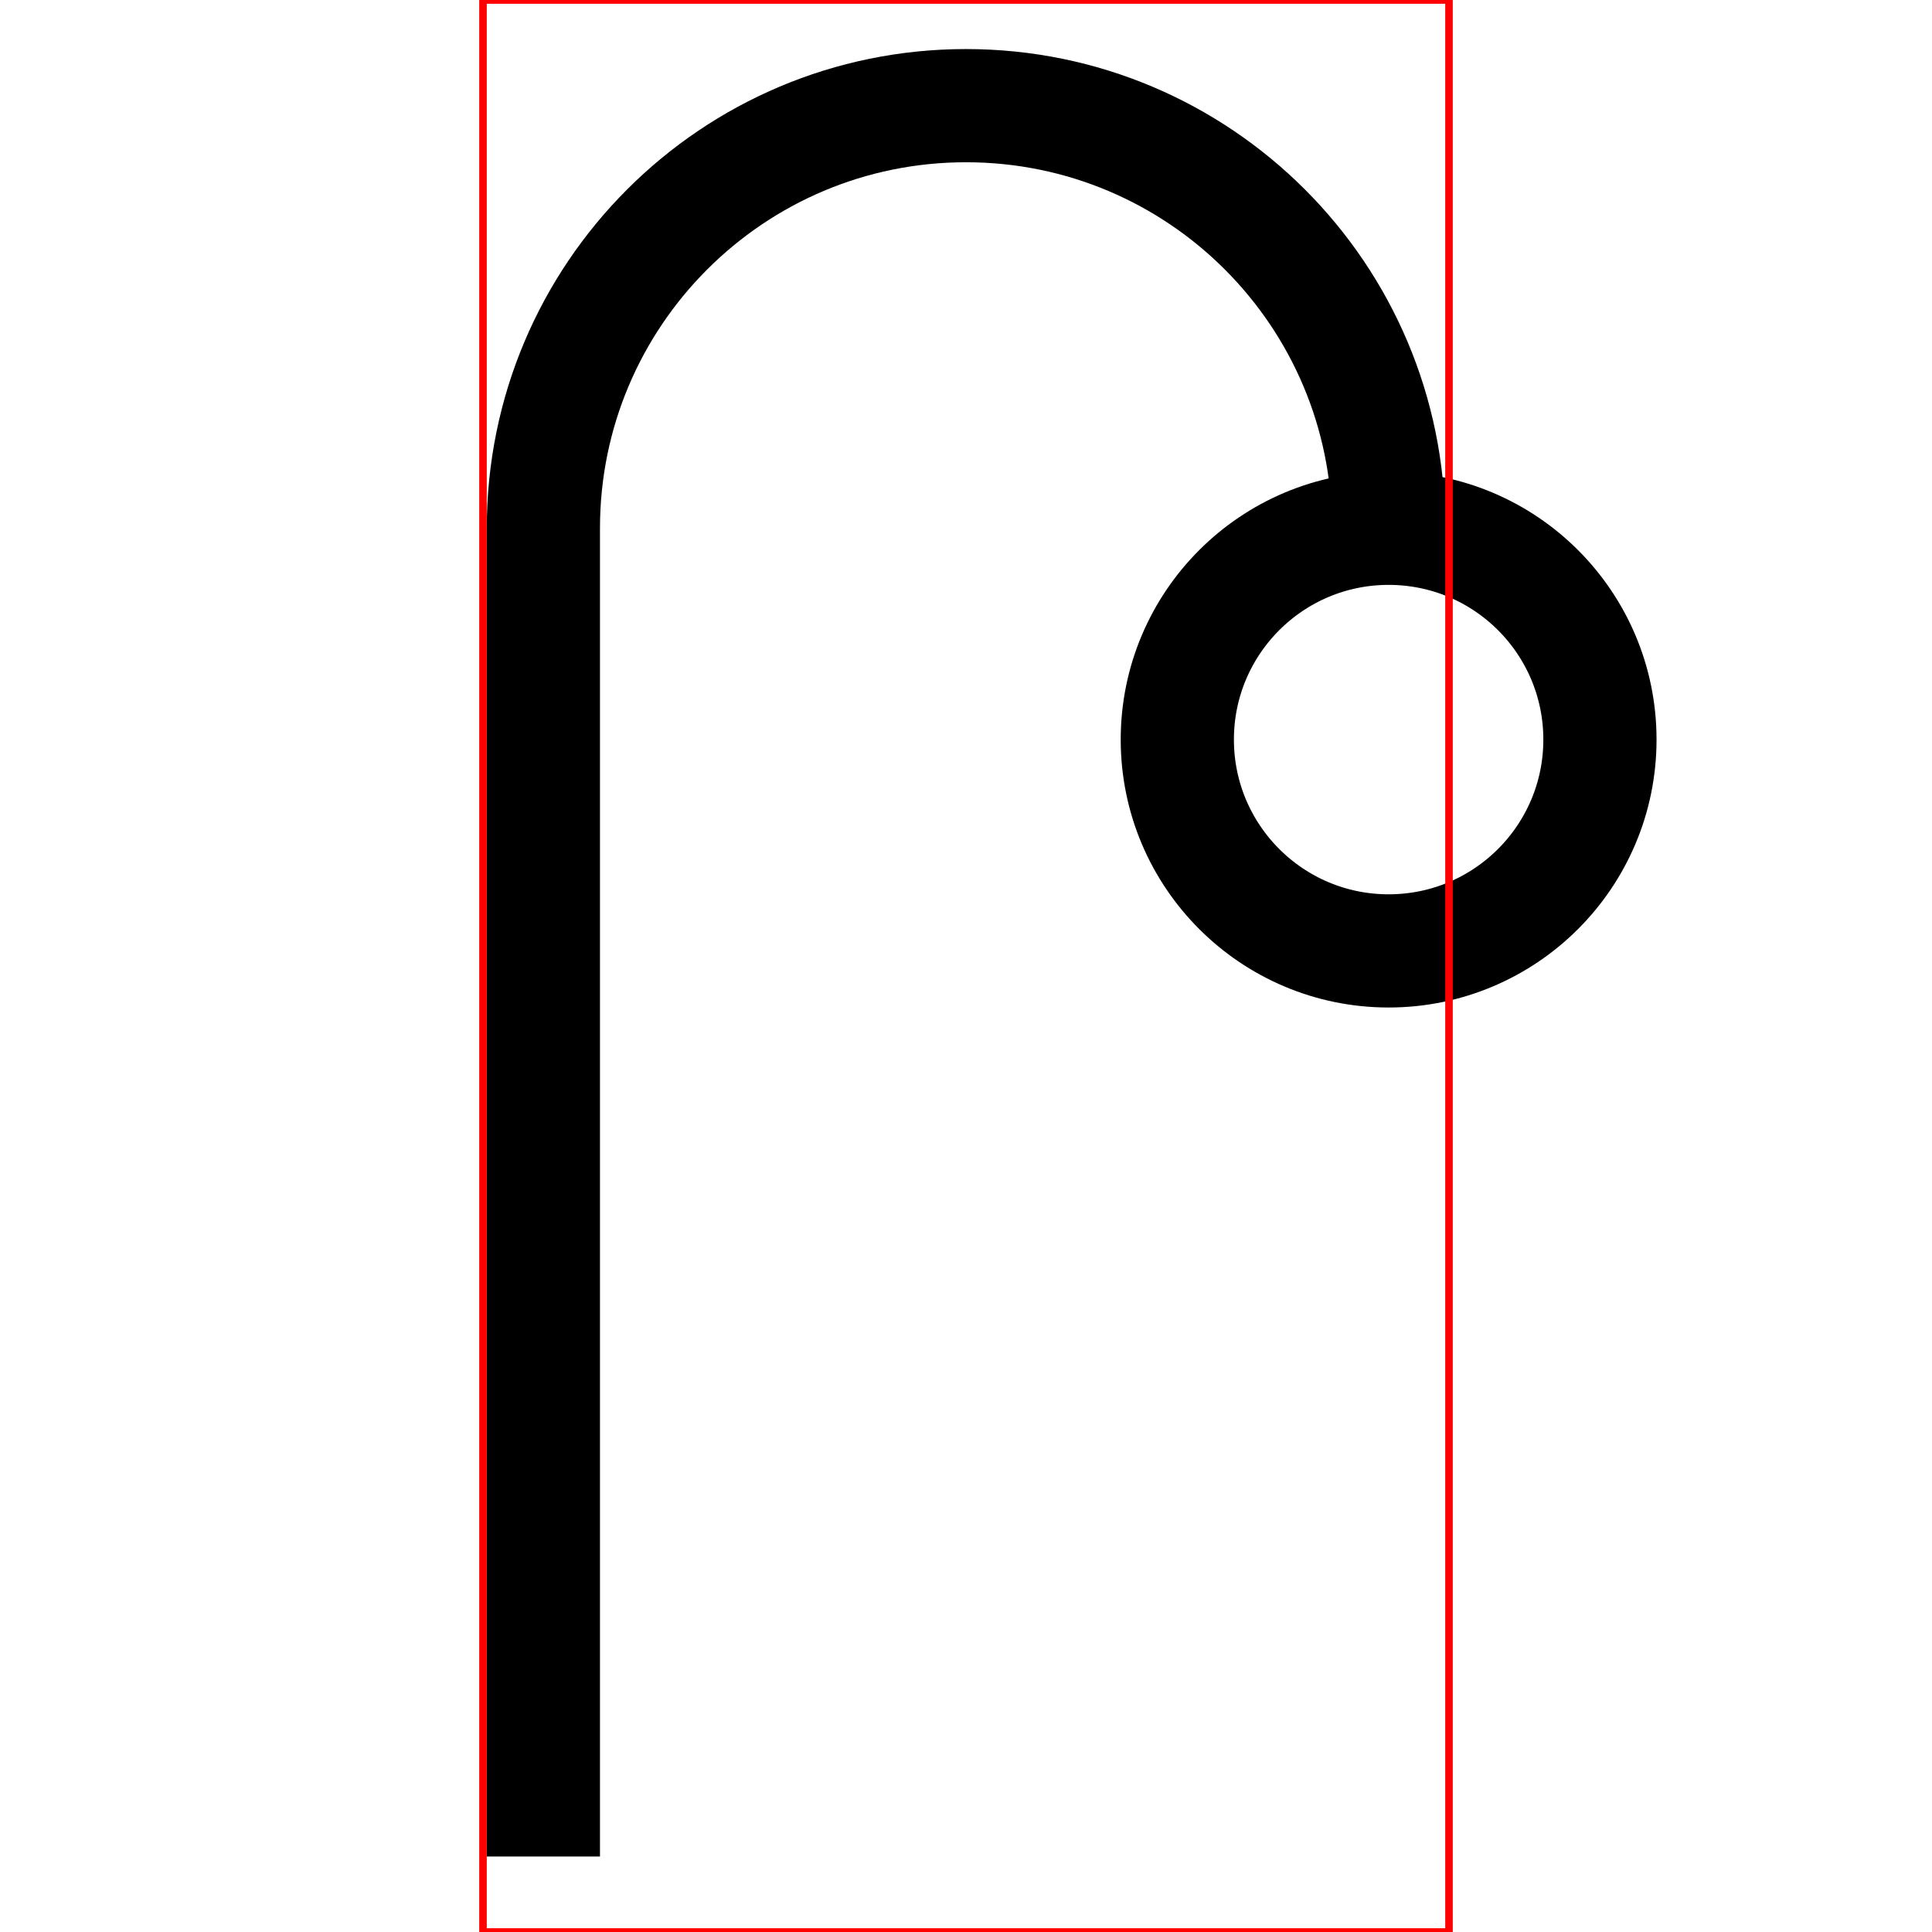
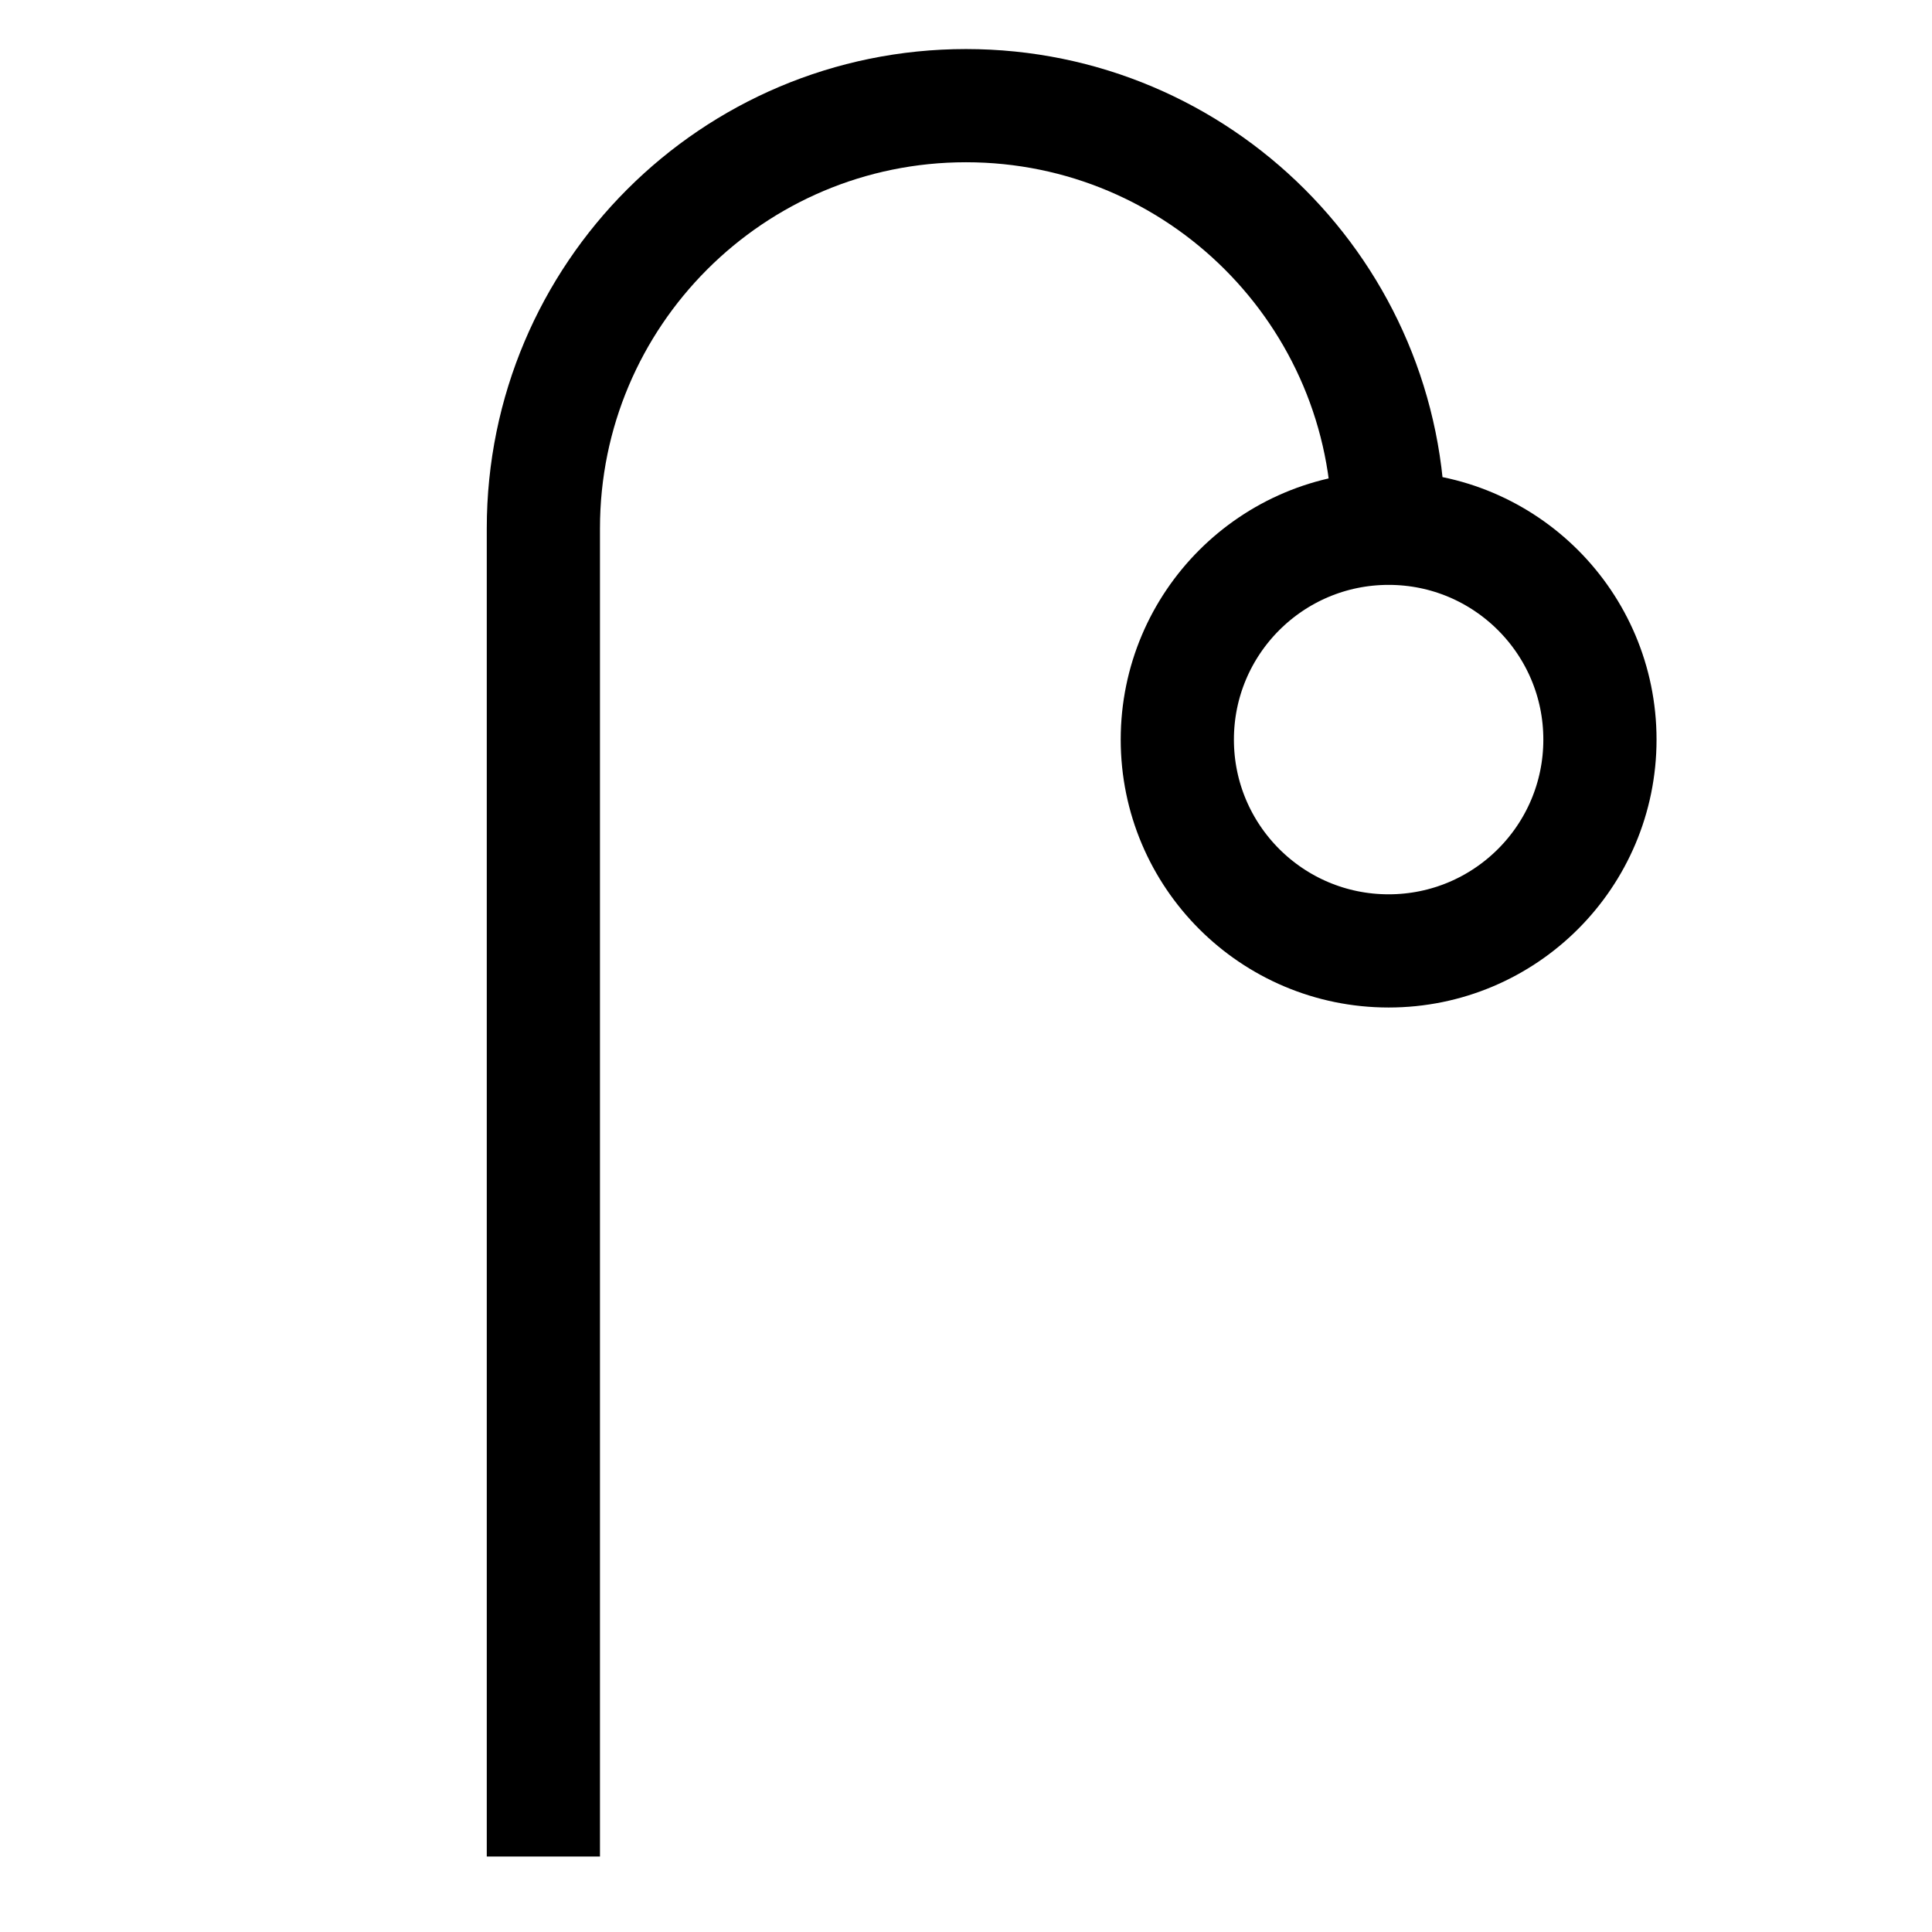
<svg xmlns="http://www.w3.org/2000/svg" version="1.1" width="256" height="256">
  <path d="M72,246 l0,-176 a56,56 1 1 1 112,0 a28,28 1 1 1 0,56 a28,28 1 1 1 0,-56" stroke-width="15" stroke="#000" fill="none" />
-   <rect x="64" y="0" width="128" height="256" fill="none" stroke="red" stroke-width="1" />
</svg>
